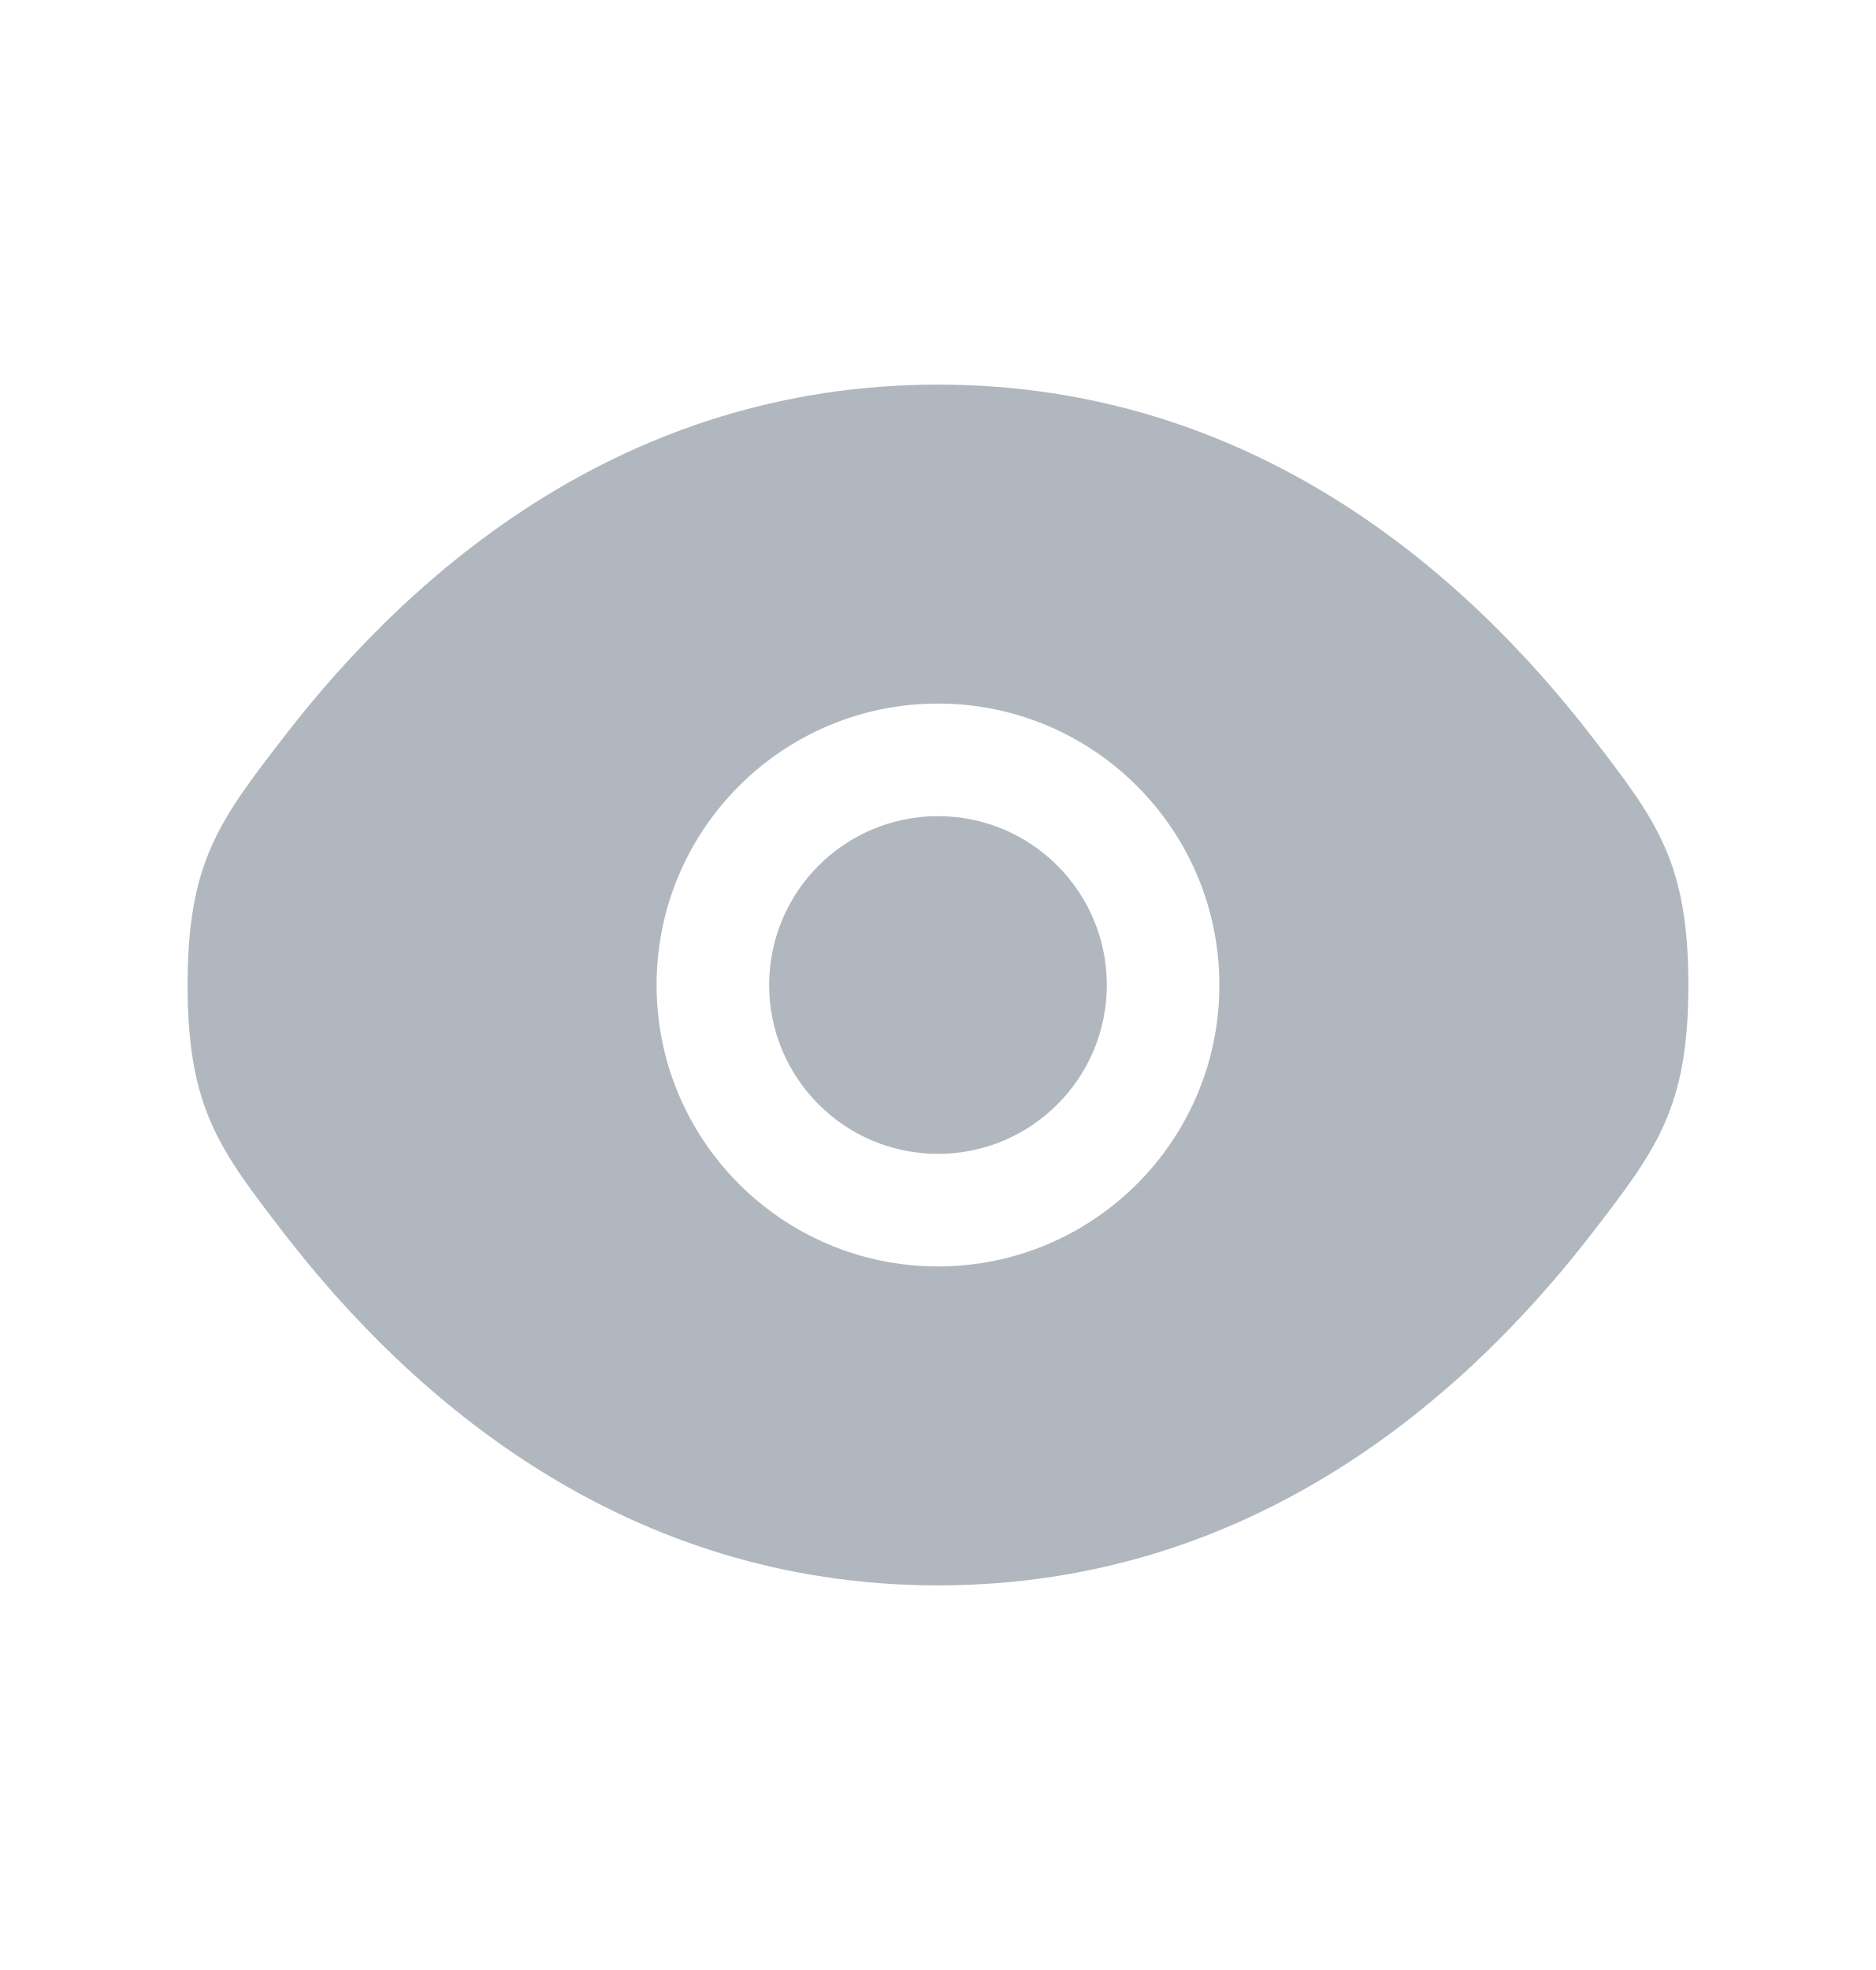
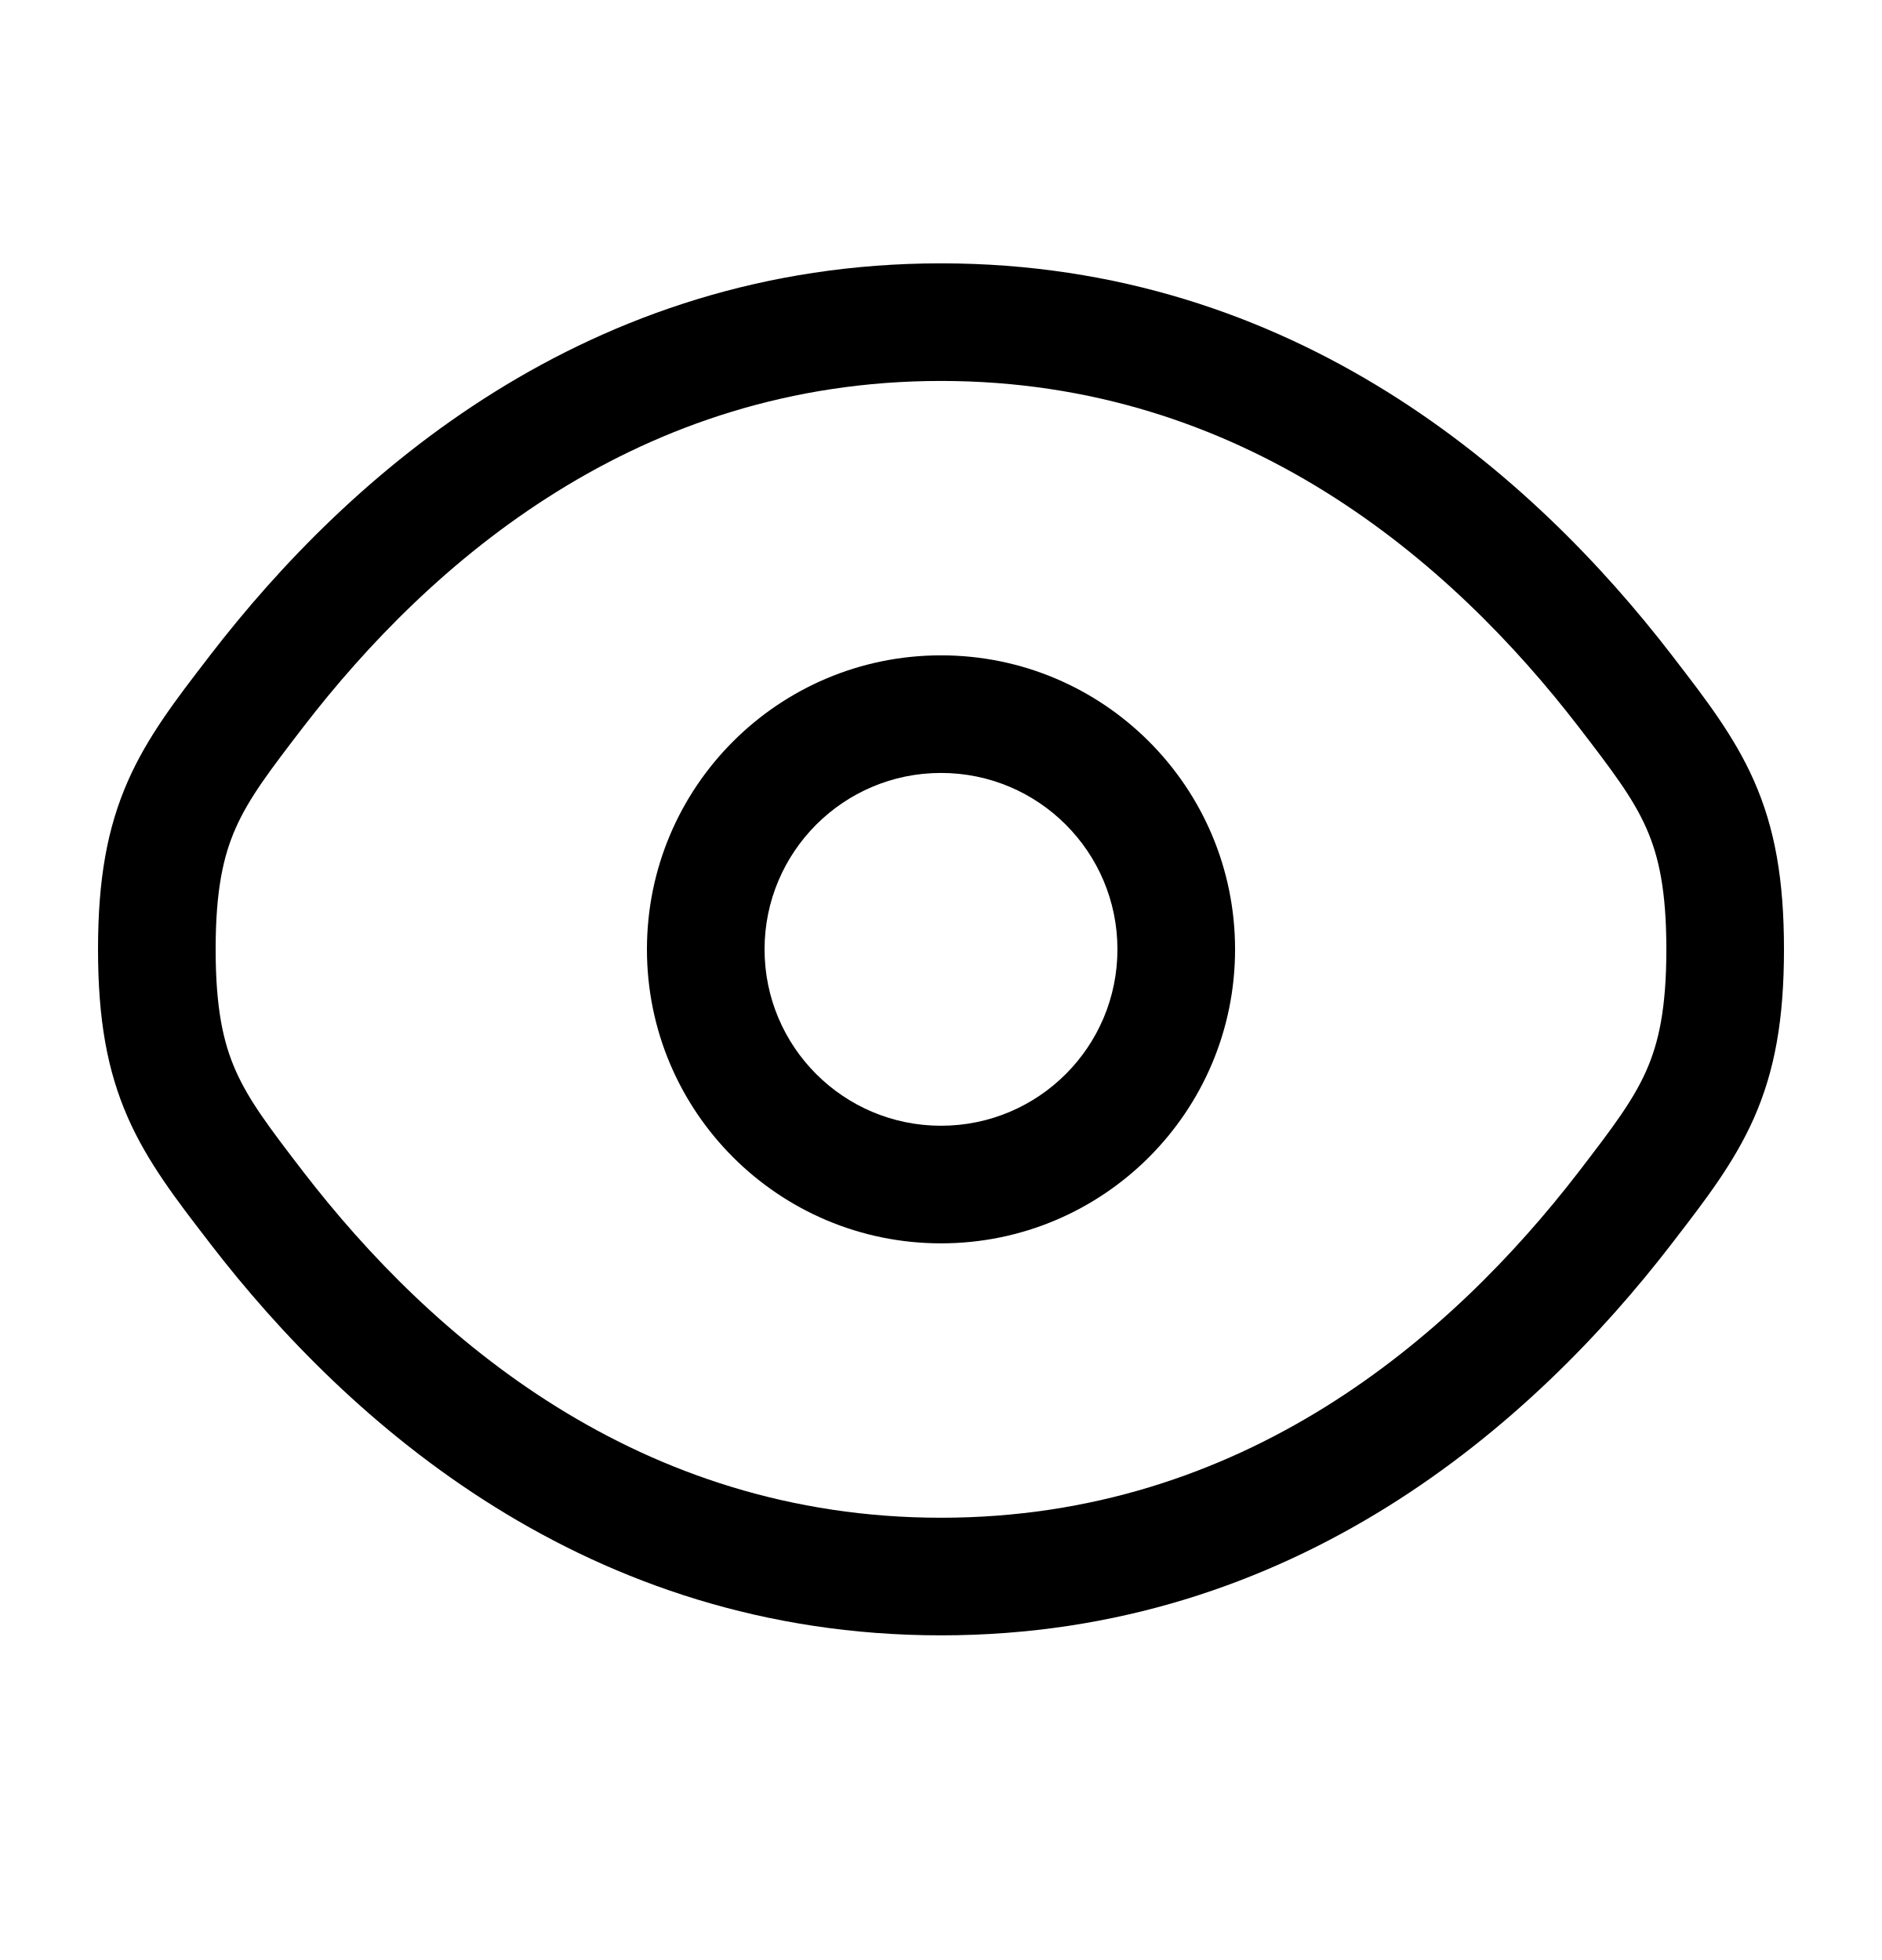
- <svg xmlns="http://www.w3.org/2000/svg" width="20" height="21" viewBox="0 0 20 21" fill="currentColor">
-   <g id="Bold / Security / Eye">
+ <svg xmlns="http://www.w3.org/2000/svg" width="24" height="25" viewBox="0 0 24 25" fill="none">
+   <g id="Outline / Security / Eye">
    <g id="Vector">
-       <path d="M8.2 10.5C8.2 9.506 9.006 8.7 10 8.7C10.994 8.7 11.8 9.506 11.8 10.5C11.8 11.494 10.994 12.3 10 12.3C9.006 12.3 8.2 11.494 8.2 10.5Z" fill="#B1B7BE" />
-       <path fill-rule="evenodd" clip-rule="evenodd" d="M2 10.5C2 11.812 2.34 12.253 3.02 13.137C4.378 14.9 6.654 16.9 10 16.9C13.345 16.9 15.622 14.9 16.98 13.137C17.66 12.253 18 11.812 18 10.5C18 9.189 17.66 8.747 16.98 7.864C15.622 6.1 13.345 4.1 10 4.1C6.654 4.1 4.378 6.1 3.02 7.864C2.34 8.747 2 9.189 2 10.5ZM10 7.5C8.343 7.5 7 8.843 7 10.5C7 12.157 8.343 13.5 10 13.5C11.657 13.5 13 12.157 13 10.5C13 8.843 11.657 7.5 10 7.5Z" fill="#B1B7BE" />
+       <path fill-rule="evenodd" clip-rule="evenodd" d="M12 8.359C9.929 8.359 8.25 10.038 8.25 12.109C8.25 14.18 9.929 15.859 12 15.859C14.071 15.859 15.75 14.18 15.75 12.109C15.75 10.038 14.071 8.359 12 8.359ZM9.75 12.109C9.75 10.867 10.757 9.859 12 9.859C13.243 9.859 14.25 10.867 14.25 12.109C14.25 13.352 13.243 14.359 12 14.359C10.757 14.359 9.75 13.352 9.75 12.109Z" fill="currentColor" />
+       <path fill-rule="evenodd" clip-rule="evenodd" d="M12 3.359C7.486 3.359 4.445 6.064 2.681 8.356L2.649 8.398C2.25 8.916 1.882 9.393 1.633 9.958C1.366 10.562 1.25 11.221 1.25 12.109C1.25 12.998 1.366 13.656 1.633 14.261C1.882 14.825 2.25 15.303 2.649 15.821L2.681 15.863C4.445 18.155 7.486 20.859 12 20.859C16.514 20.859 19.555 18.155 21.319 15.863L21.351 15.821C21.75 15.303 22.118 14.825 22.367 14.261C22.634 13.656 22.75 12.998 22.75 12.109C22.75 11.221 22.634 10.562 22.367 9.958C22.118 9.393 21.75 8.916 21.351 8.398L21.319 8.356C19.555 6.064 16.514 3.359 12 3.359ZM3.869 9.271C5.499 7.154 8.15 4.859 12 4.859C15.85 4.859 18.501 7.154 20.131 9.271C20.569 9.841 20.826 10.181 20.995 10.564C21.153 10.921 21.25 11.358 21.25 12.109C21.25 12.86 21.153 13.297 20.995 13.655C20.826 14.037 20.569 14.378 20.131 14.948C18.501 17.064 15.85 19.359 12 19.359C8.15 19.359 5.499 17.064 3.869 14.948C3.431 14.378 3.174 14.037 3.005 13.655C2.847 13.297 2.75 12.86 2.75 12.109C2.75 11.358 2.847 10.921 3.005 10.564C3.174 10.181 3.431 9.841 3.869 9.271Z" fill="currentColor" />
    </g>
  </g>
</svg>
